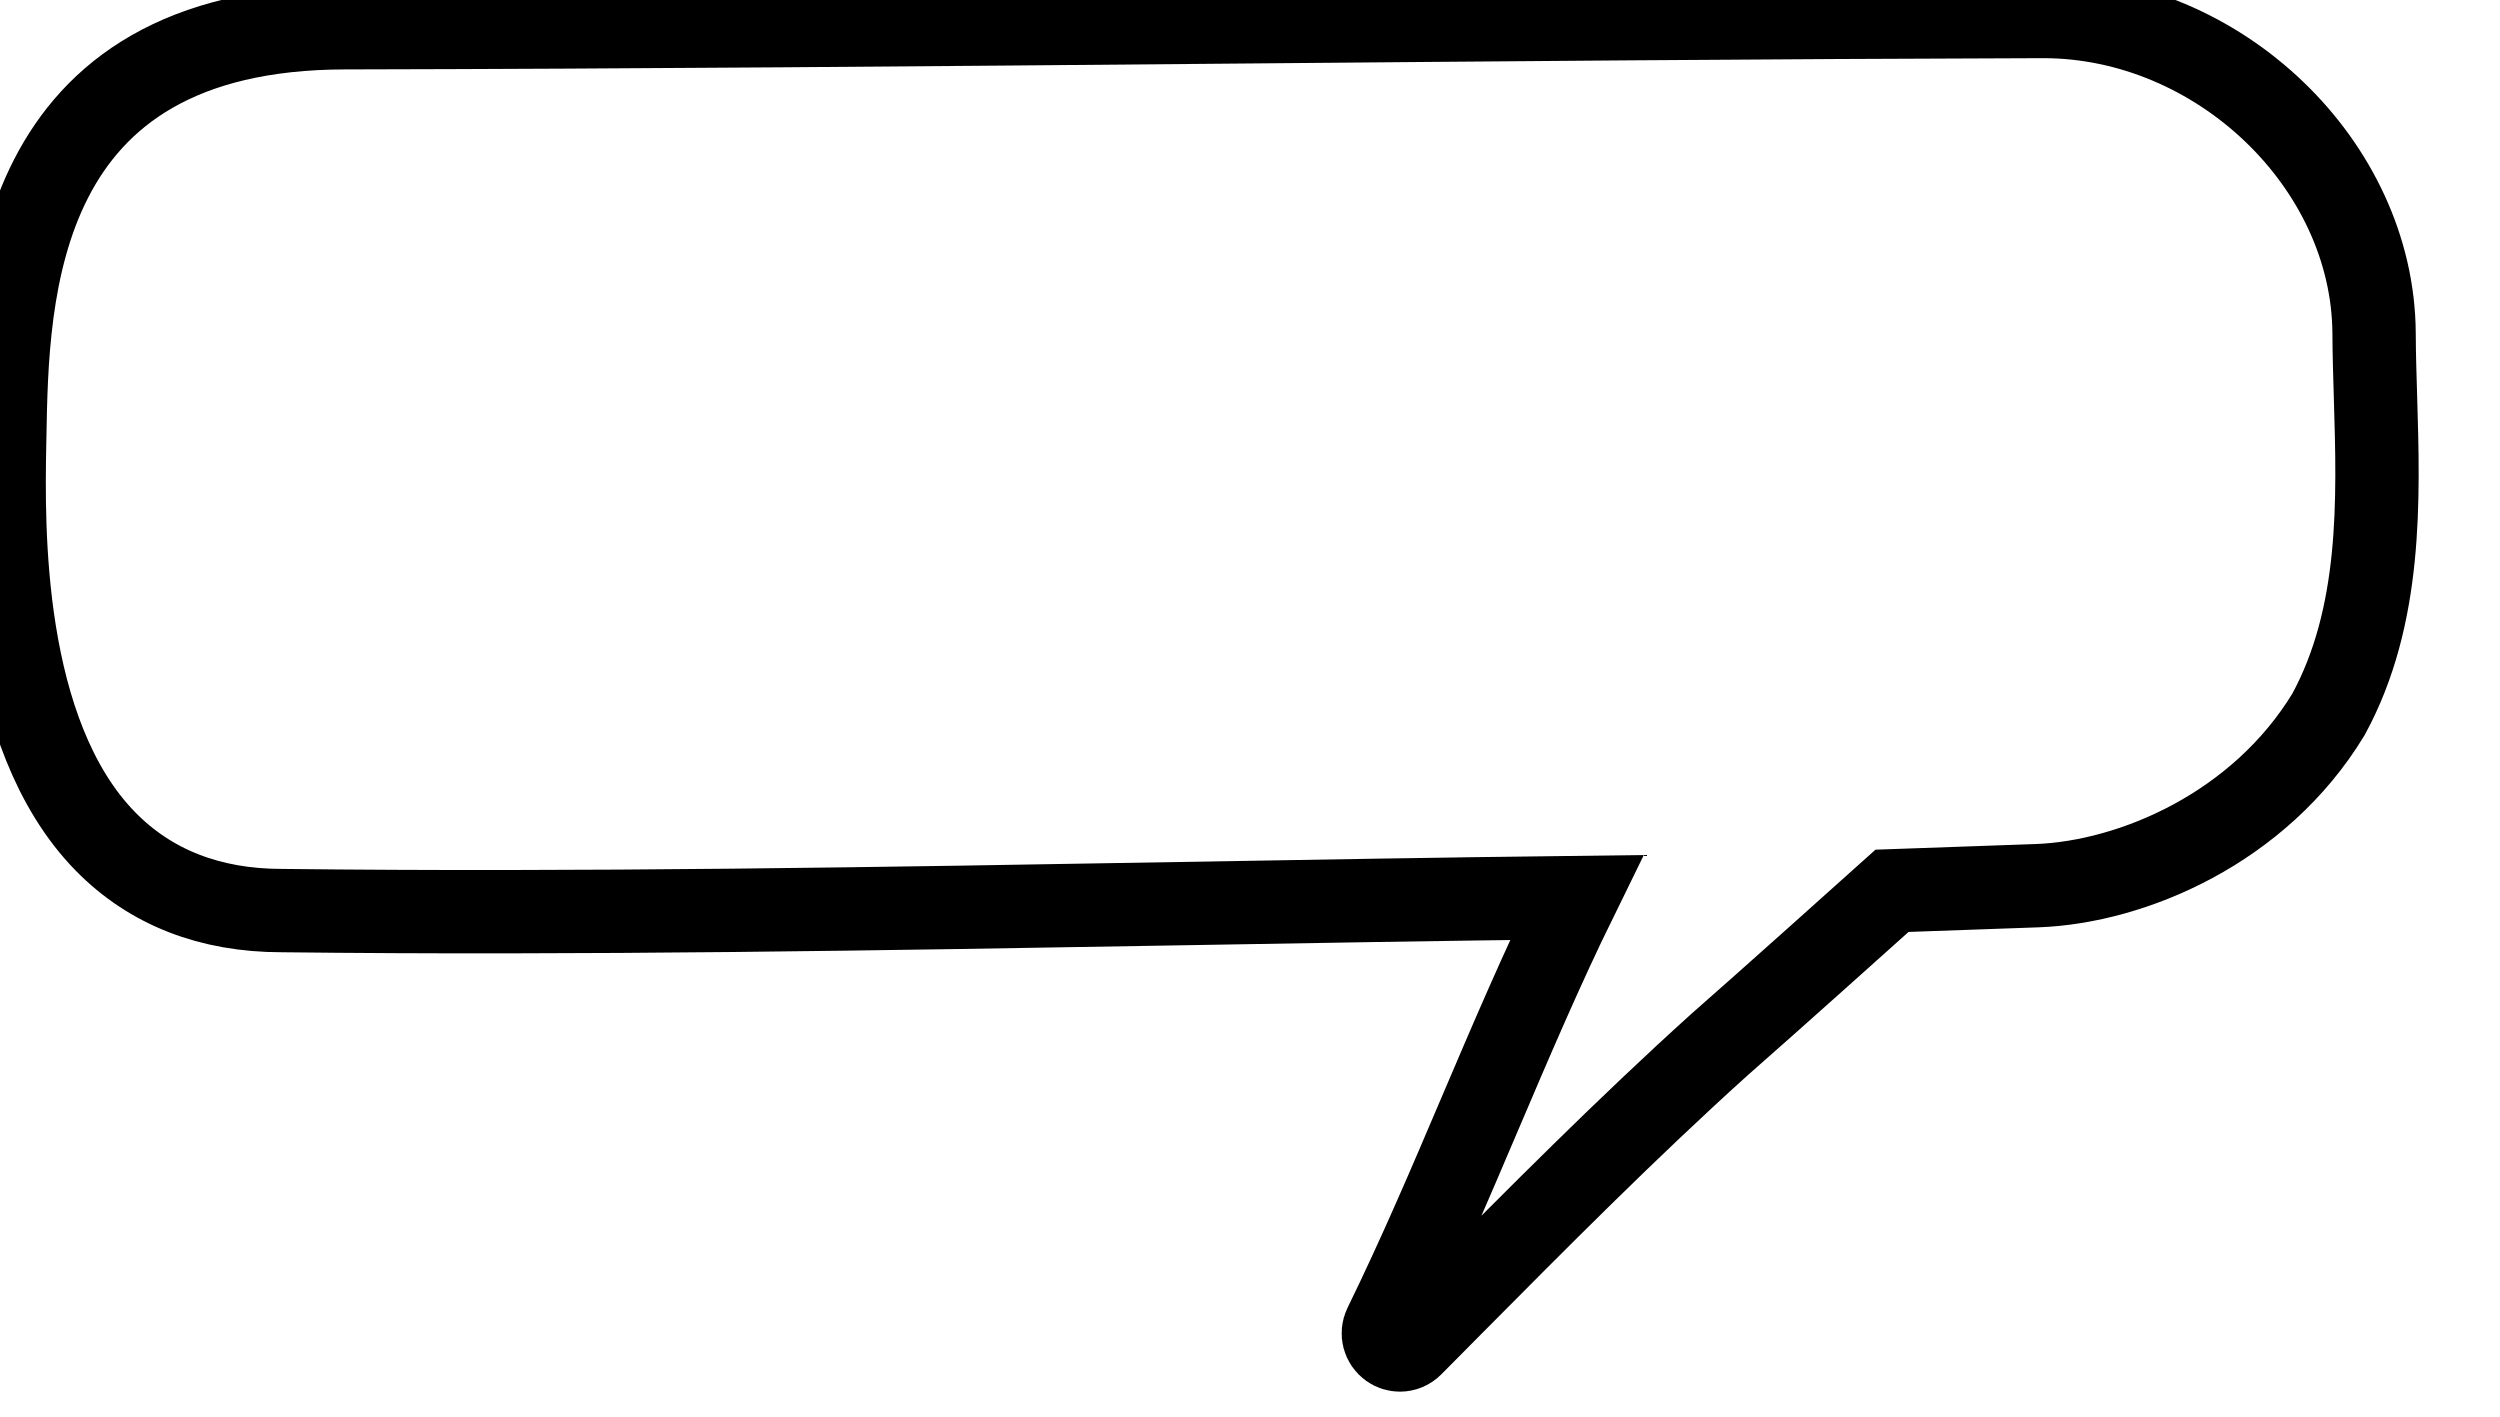
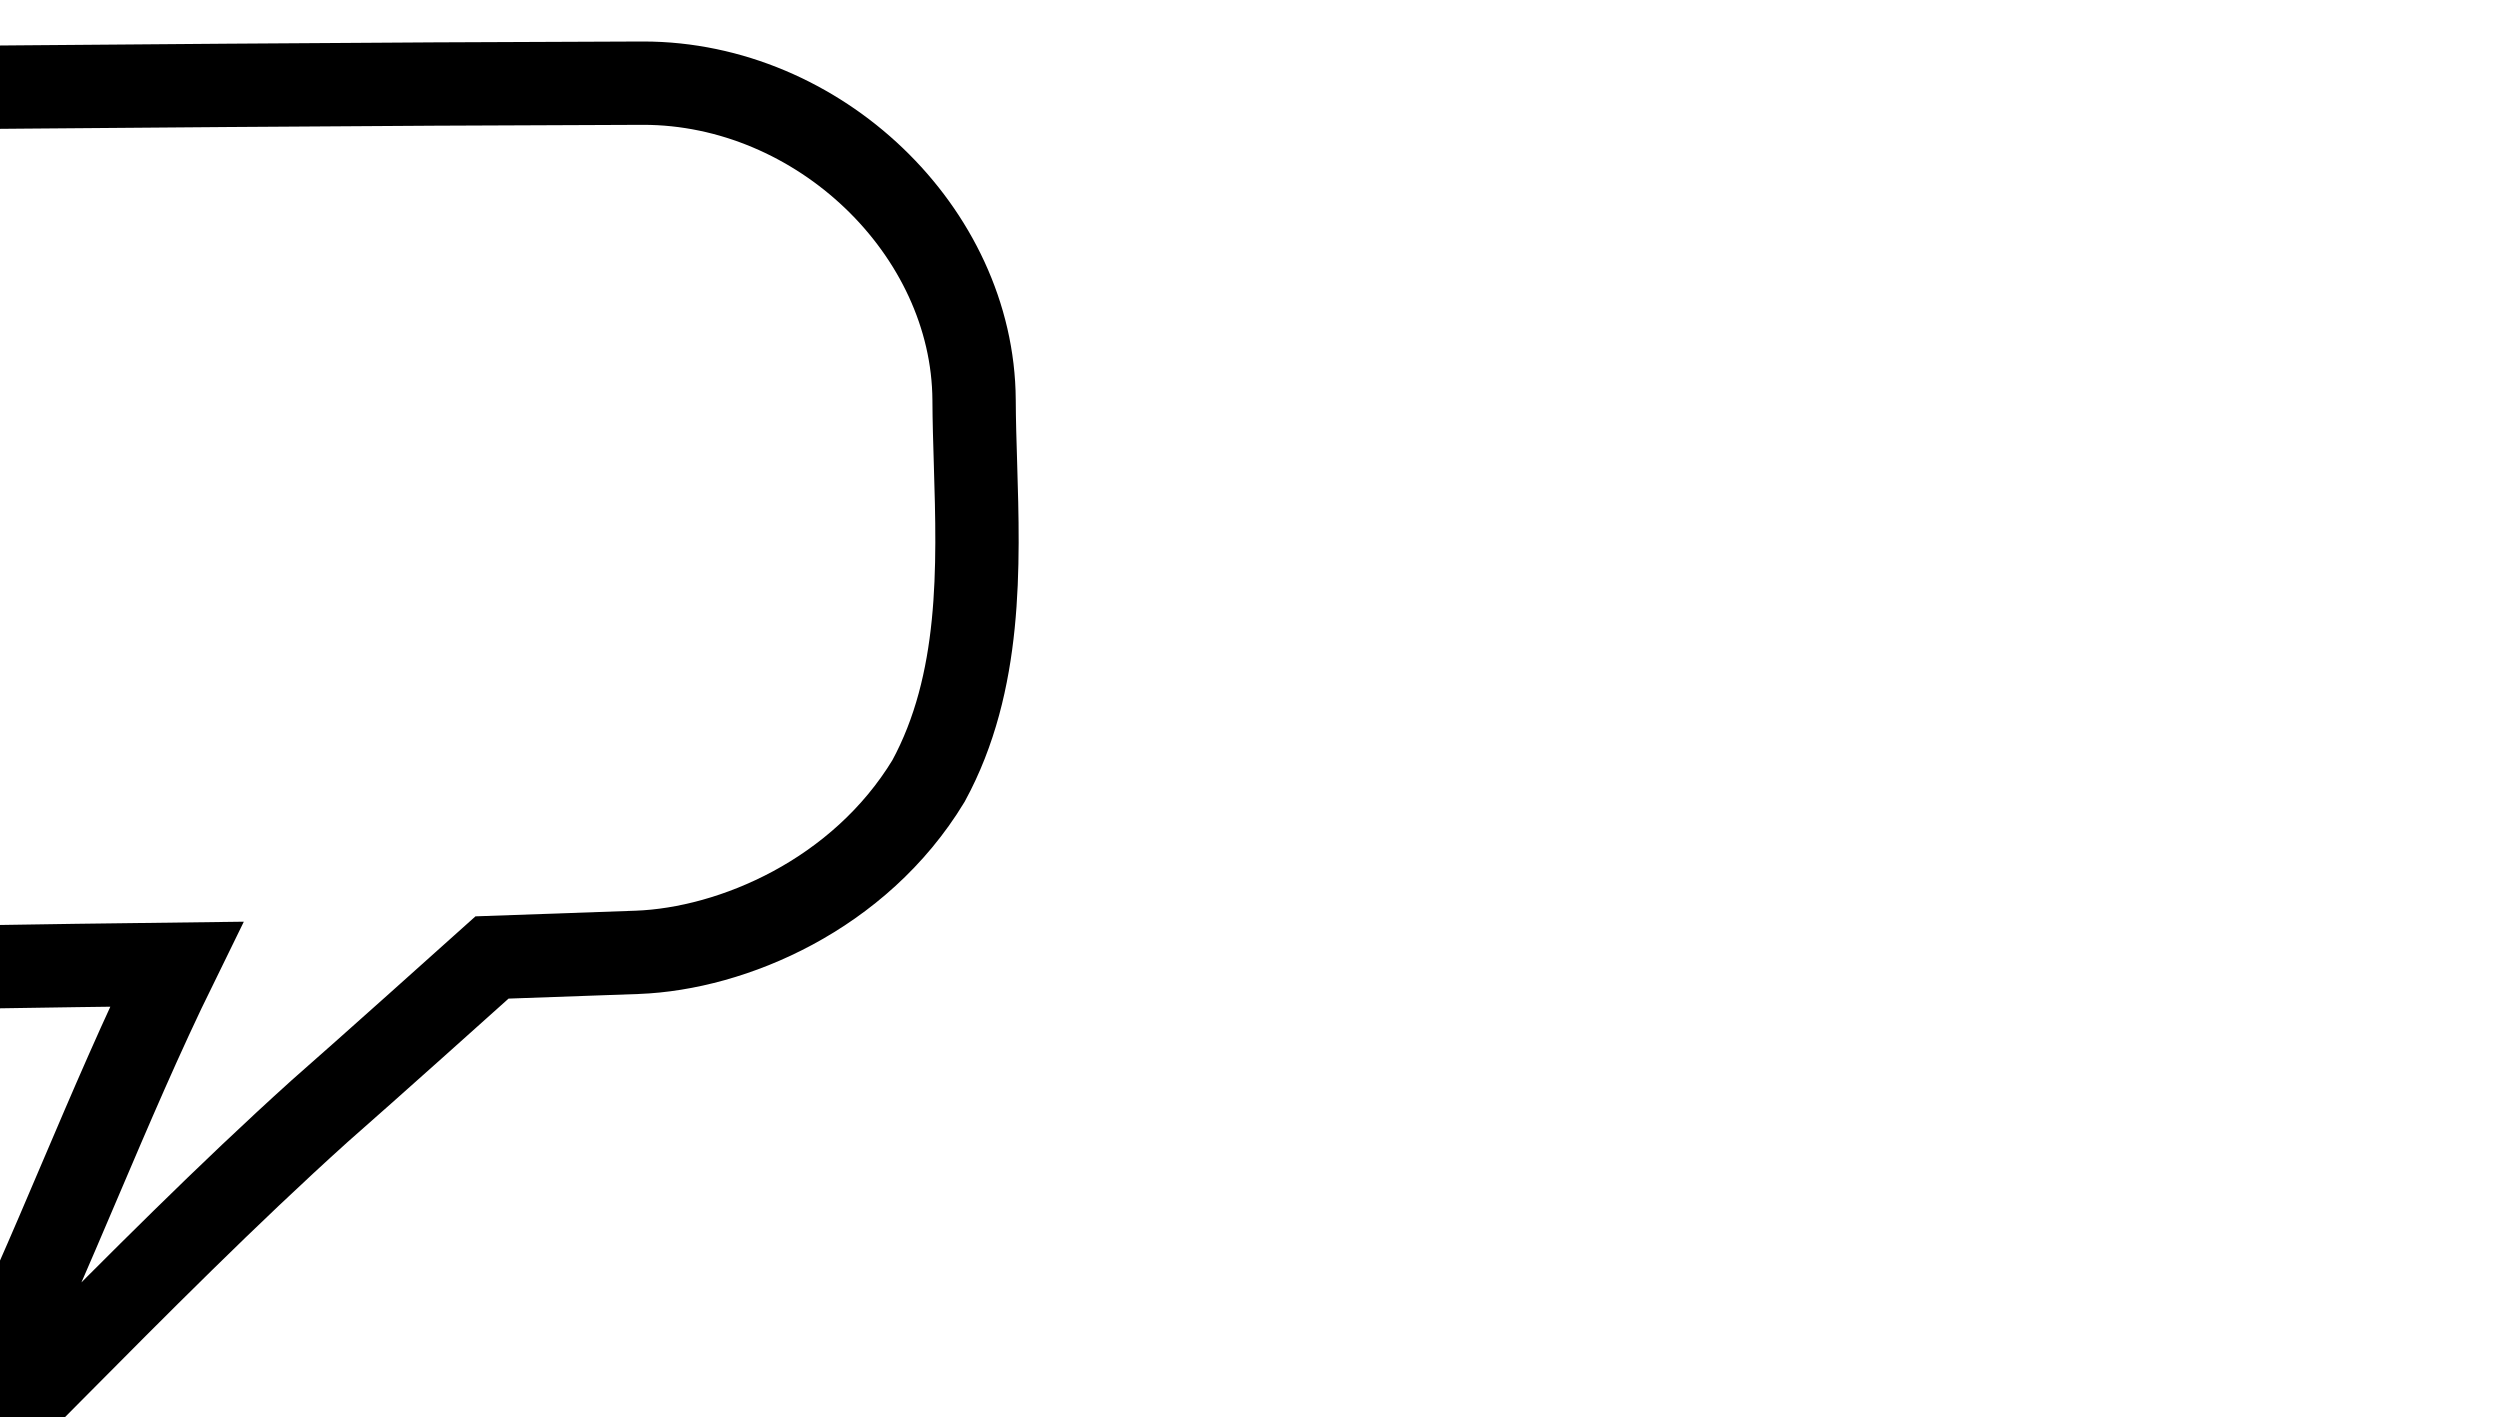
<svg xmlns="http://www.w3.org/2000/svg" width="300" height="170">
-   <path d="m168,162c-.4 0-.81-.12-1.16-.37-.8-.57-1.07-1.63-.64-2.51 4.09-8.35 7.81-17.07 11.4-25.51 3.65-8.56 7.4-17.37 11.59-25.91-15.95.19-32.1.47-47.76.74-35.26.61-71.71 1.25-107.6.83-8.63 0-15.75-2.78-21.14-8.26-12.77-13-12.31-38.13-12.14-47.6l.02-.97c.3-17.16.86-49.11 40.93-49.11 34.92-.07 70.26-.38 104.44-.68 32.45-.28 66-.58 99.15-.67h.1c21.04 0 39.58 17.74 39.7 38.02.01 2.5.09 5.02.17 7.68.37 12.29.79 26.22-5.64 38.04-8.27 13.64-23.5 20.13-34.94 20.56-8.5.31-15.28.55-17.44.62-2.72 2.44-14.98 13.44-20.7 18.45-11.11 10.02-21.86 20.86-32.26 31.34l-4.68 4.72c-.39.39-.9.59-1.42.59Z" stroke="black" stroke-width="10" fill="none" />
+   <path d="m0,170c-.4 0-.81-.12-1.16-.37-.8-.57-1.07-1.63-.64-2.51 4.09-8.35 7.81-17.07 11.4-25.51 3.65-8.56 7.4-17.37 11.59-25.91-15.95.19-32.1.47-47.76.74-35.26.61-71.71 1.25-107.6.83-8.63 0-15.75-2.78-21.14-8.26-12.77-13-12.31-38.13-12.14-47.6l.02-.97c.3-17.16.86-49.11 40.93-49.11 34.92-.07 70.26-.38 104.44-.68 32.45-.28 66-.58 99.15-.67h.1c21.04 0 39.58 17.74 39.7 38.02.01 2.5.09 5.02.17 7.68.37 12.29.79 26.22-5.64 38.04-8.27 13.64-23.5 20.13-34.94 20.56-8.5.31-15.28.55-17.44.62-2.72 2.44-14.98 13.44-20.7 18.45-11.11 10.02-21.86 20.86-32.26 31.34l-4.68 4.72c-.39.39-.9.59-1.42.59Z" stroke="black" stroke-width="10" fill="none" />
</svg>
